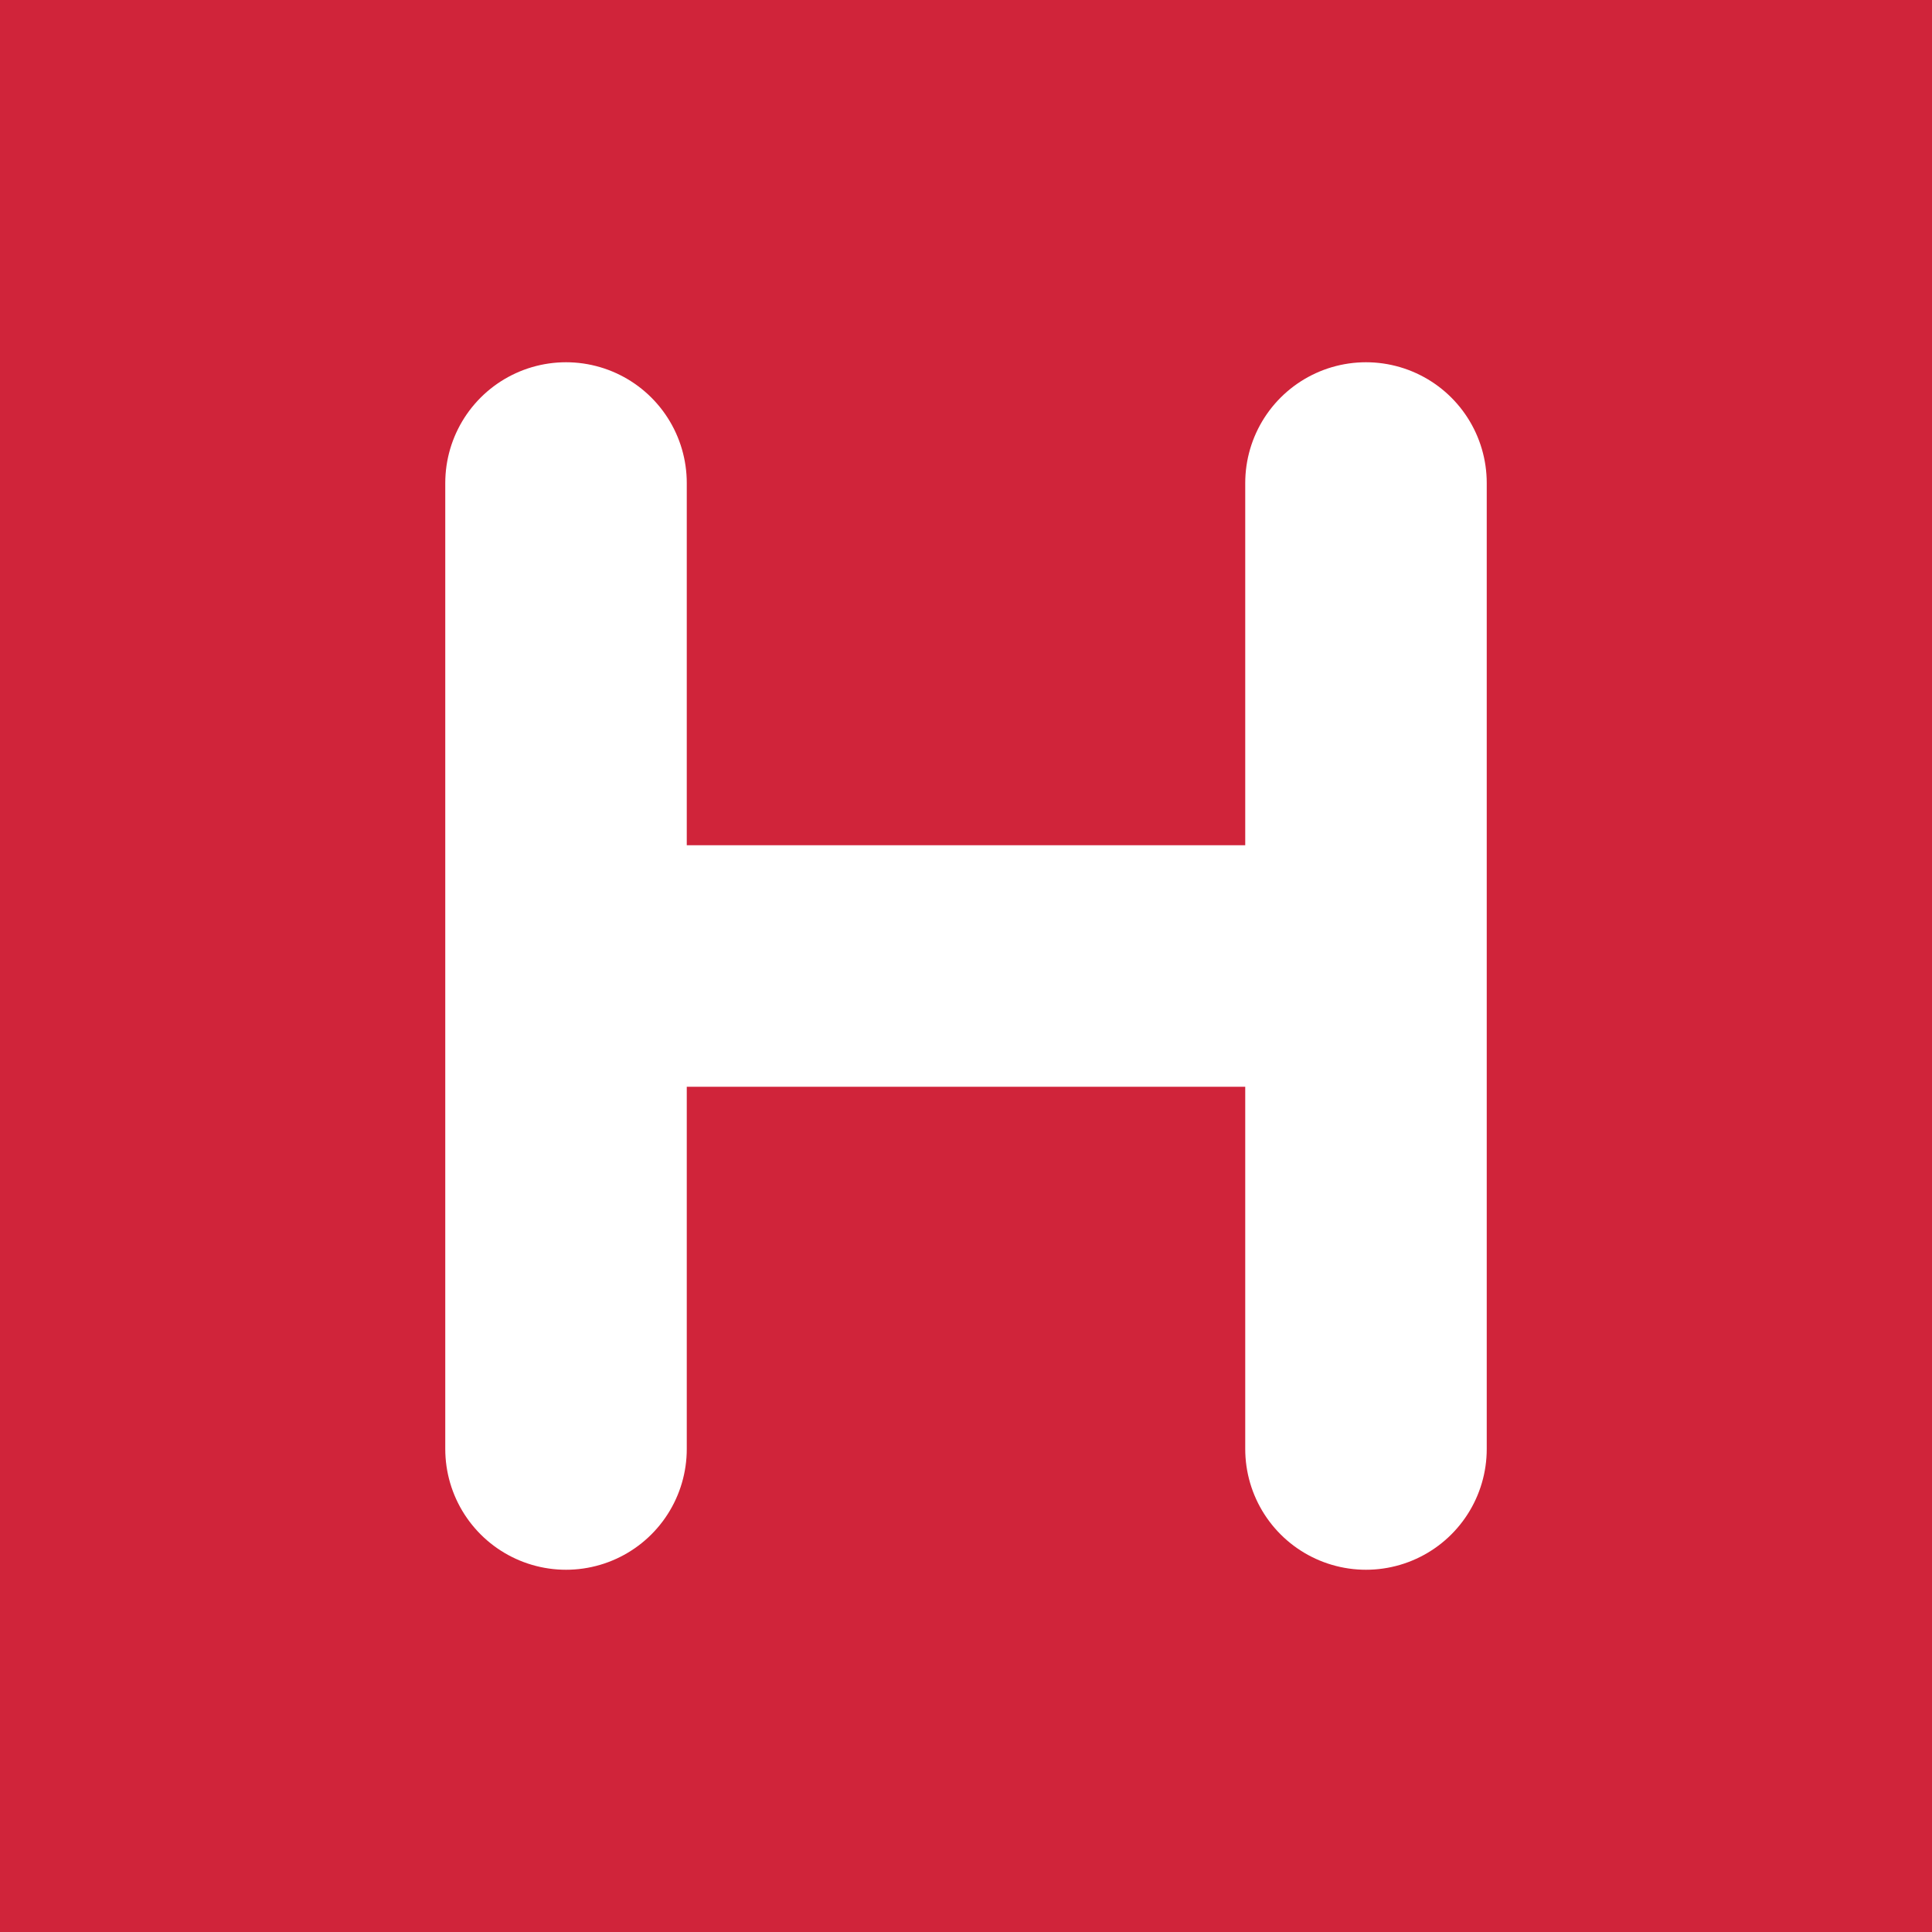
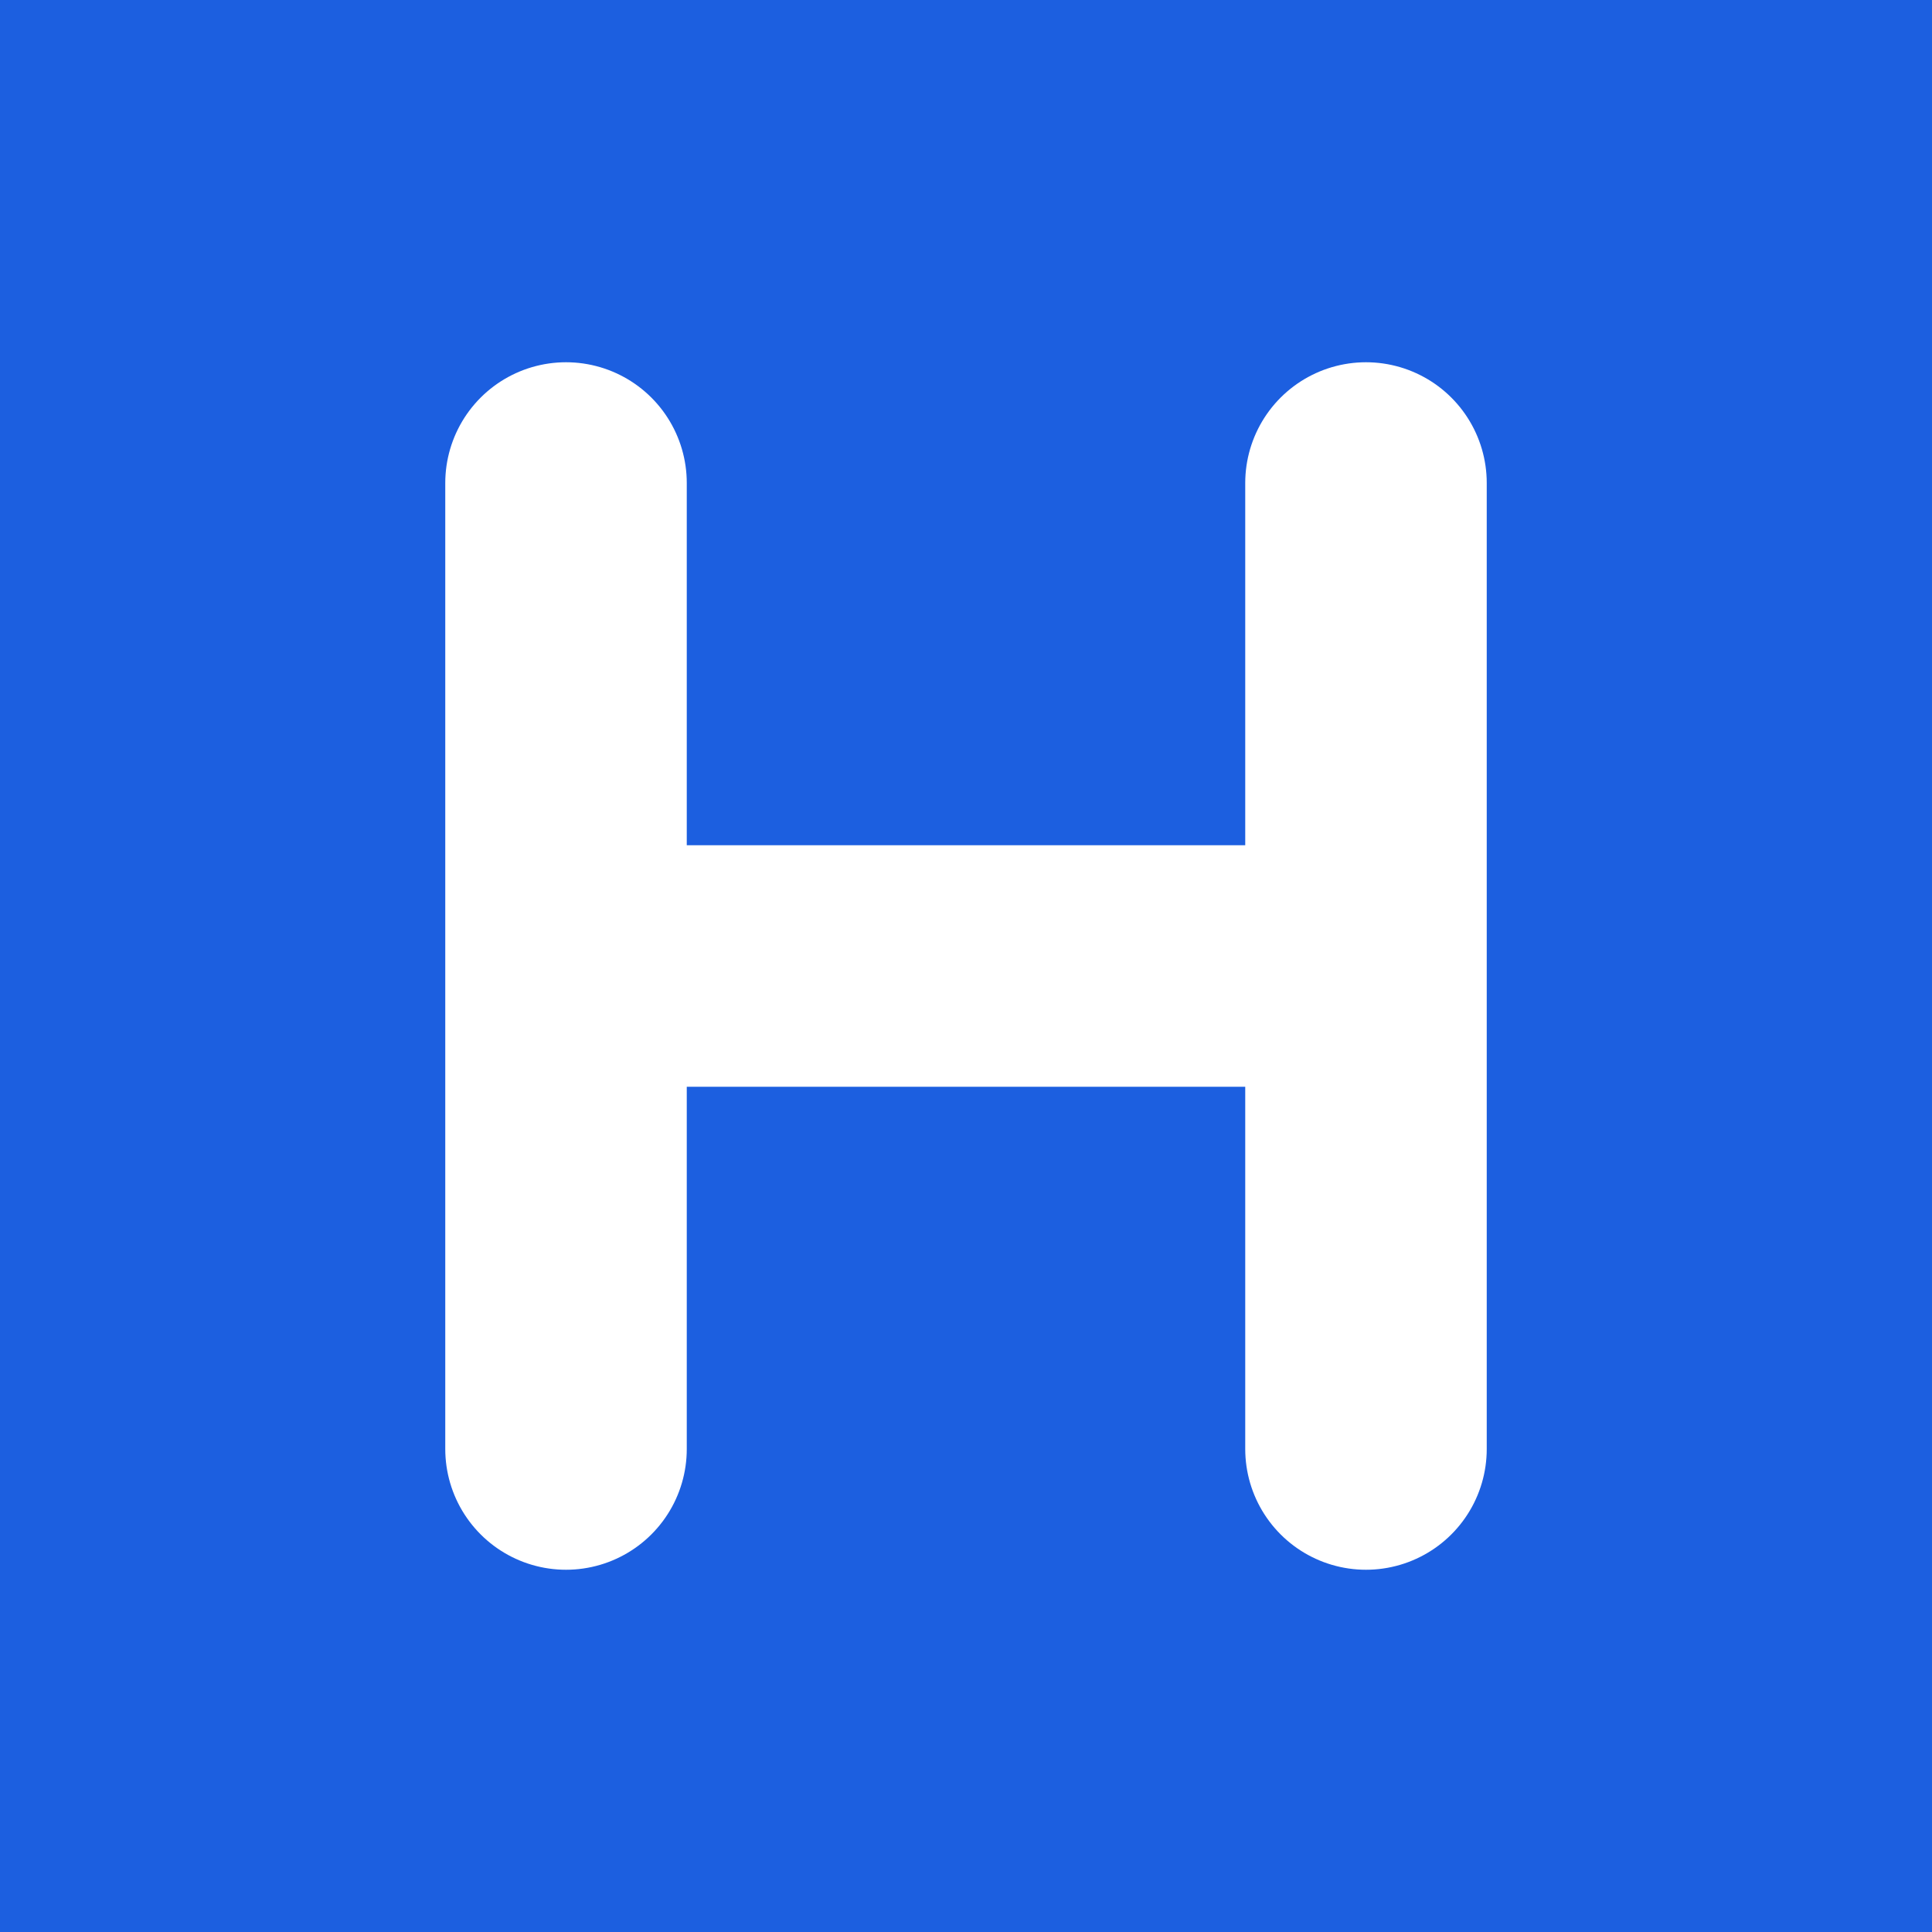
<svg xmlns="http://www.w3.org/2000/svg" viewBox="0 0 512 512">
-   <rect width="512" height="512" fill="#d0243a" />
+   <rect width="512" height="512" fill="#1c5fe0" />
  <g transform="translate(0 0) scale(1)">
    <path d="M150 128v256M362 128v256M150 256h212" stroke="#ffffff" stroke-width="64" stroke-linecap="round" fill="none" />
  </g>
</svg>
